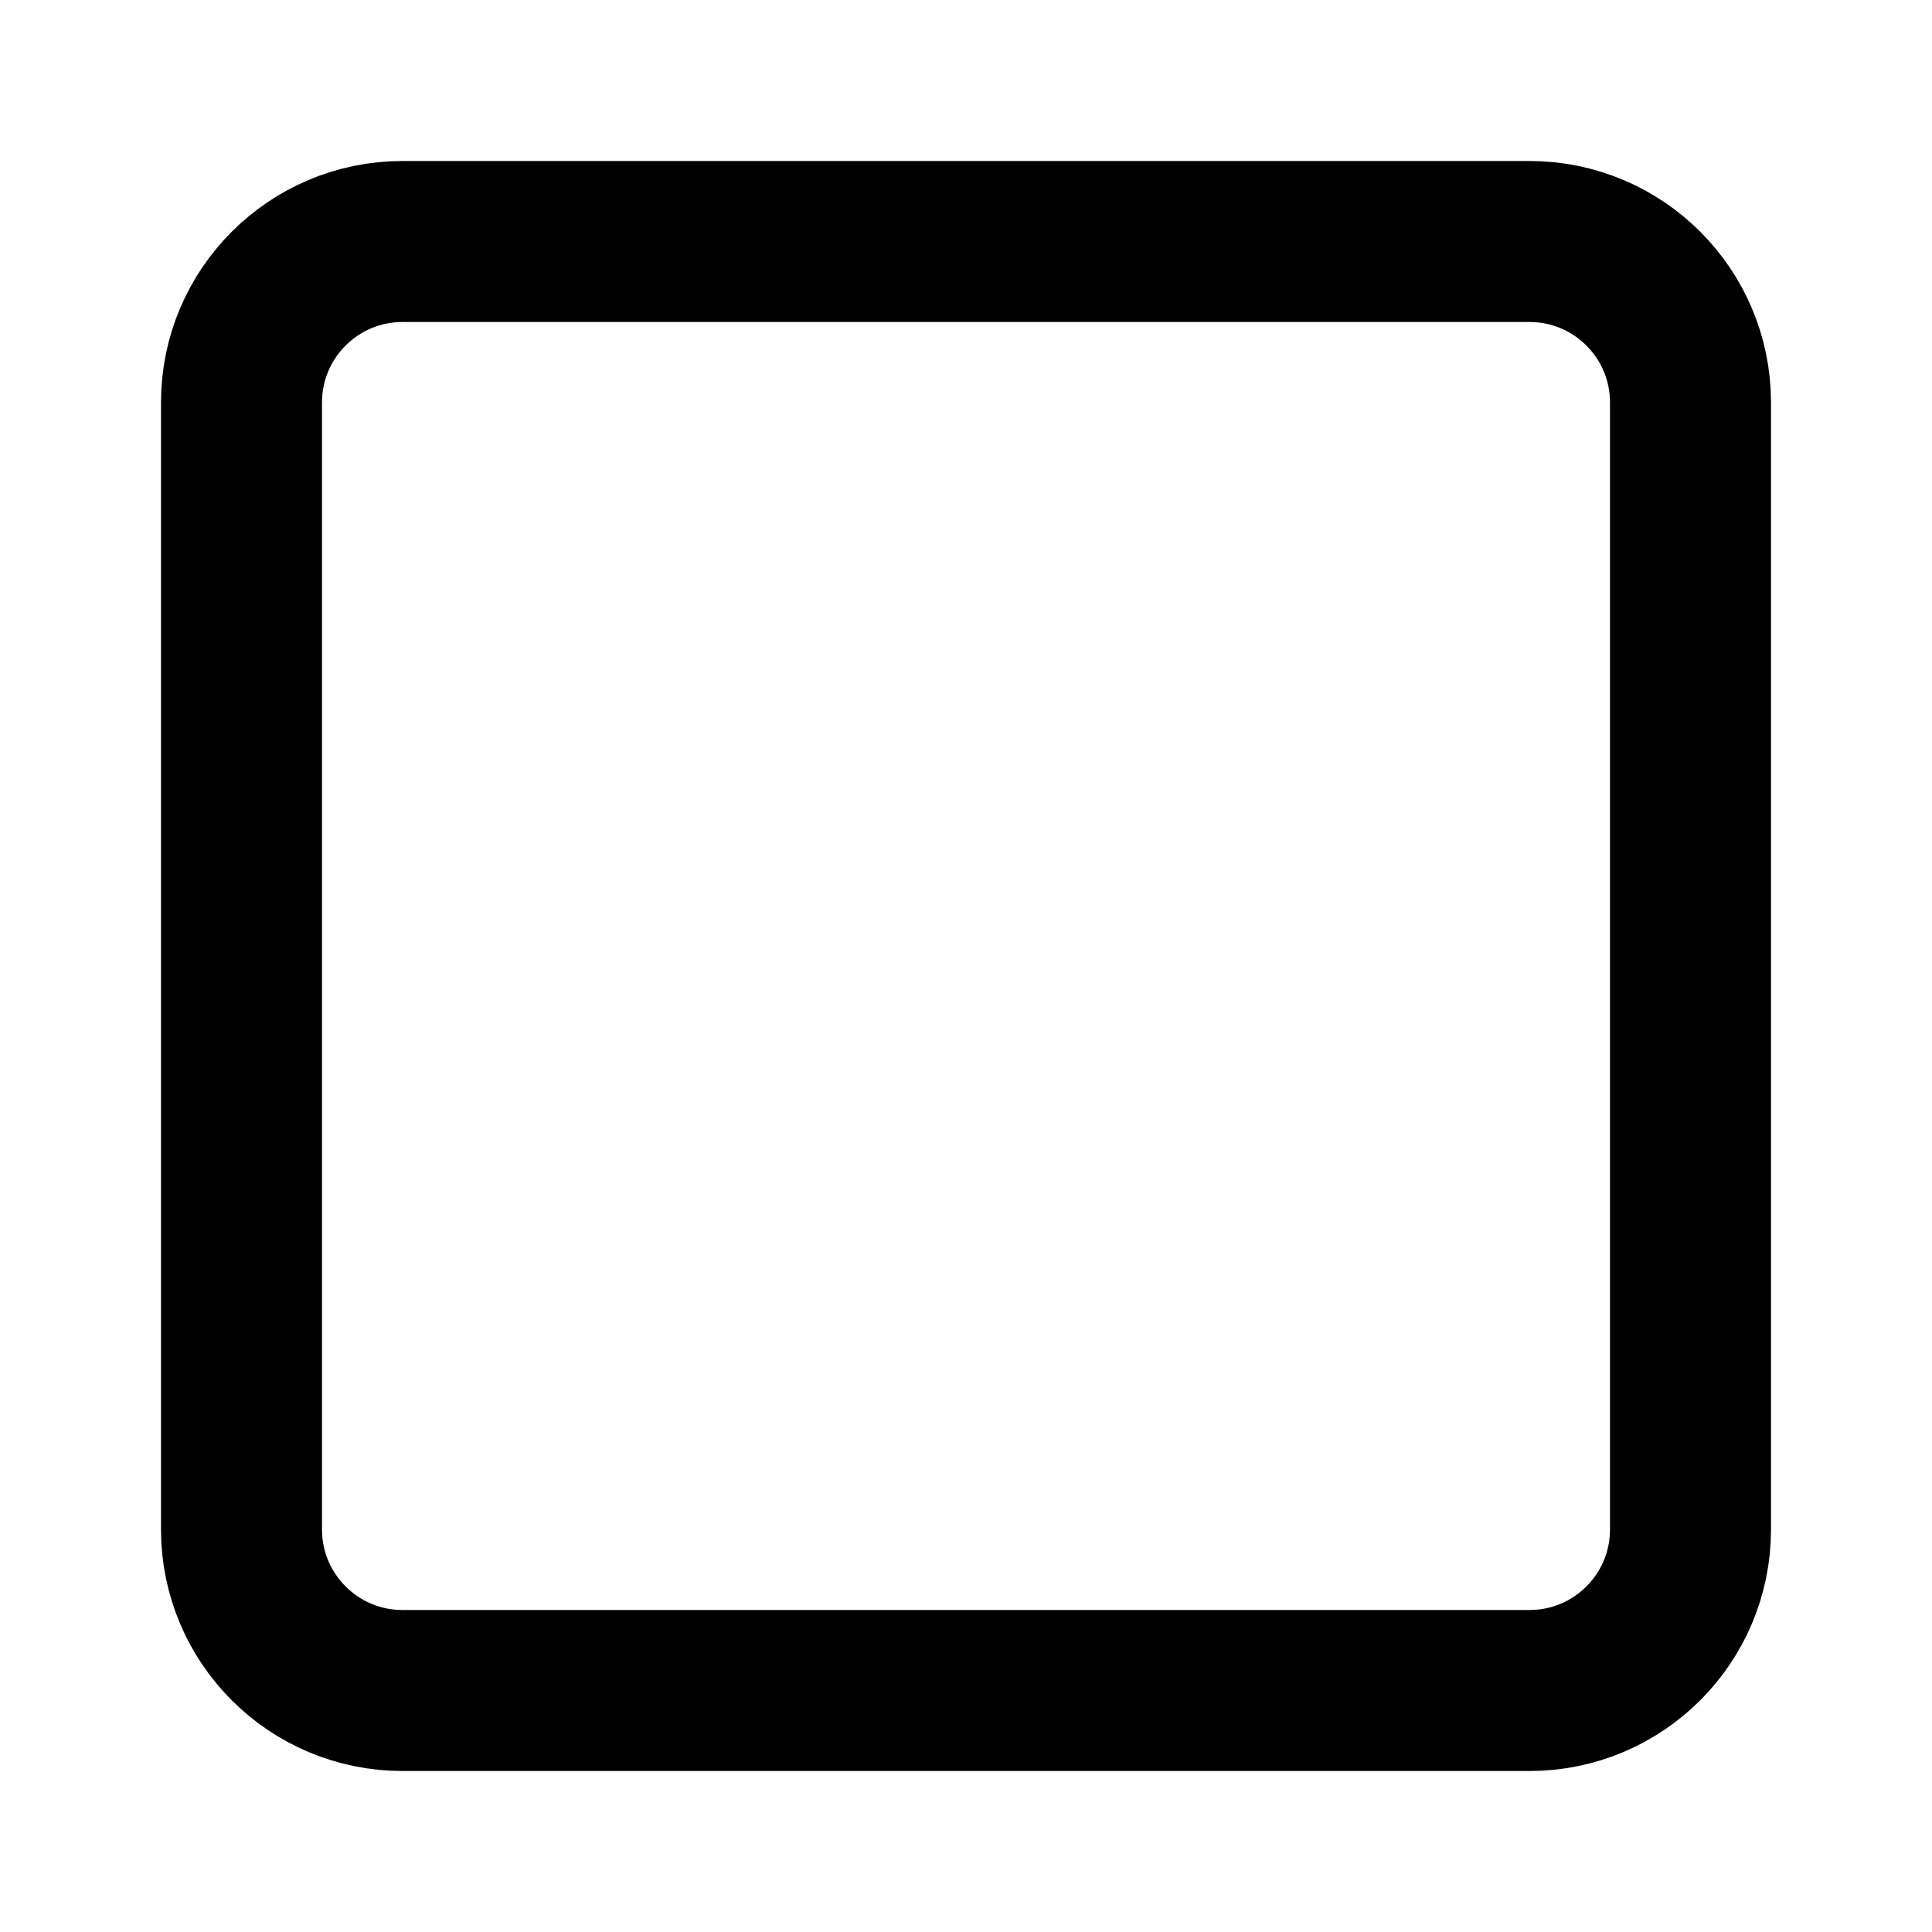
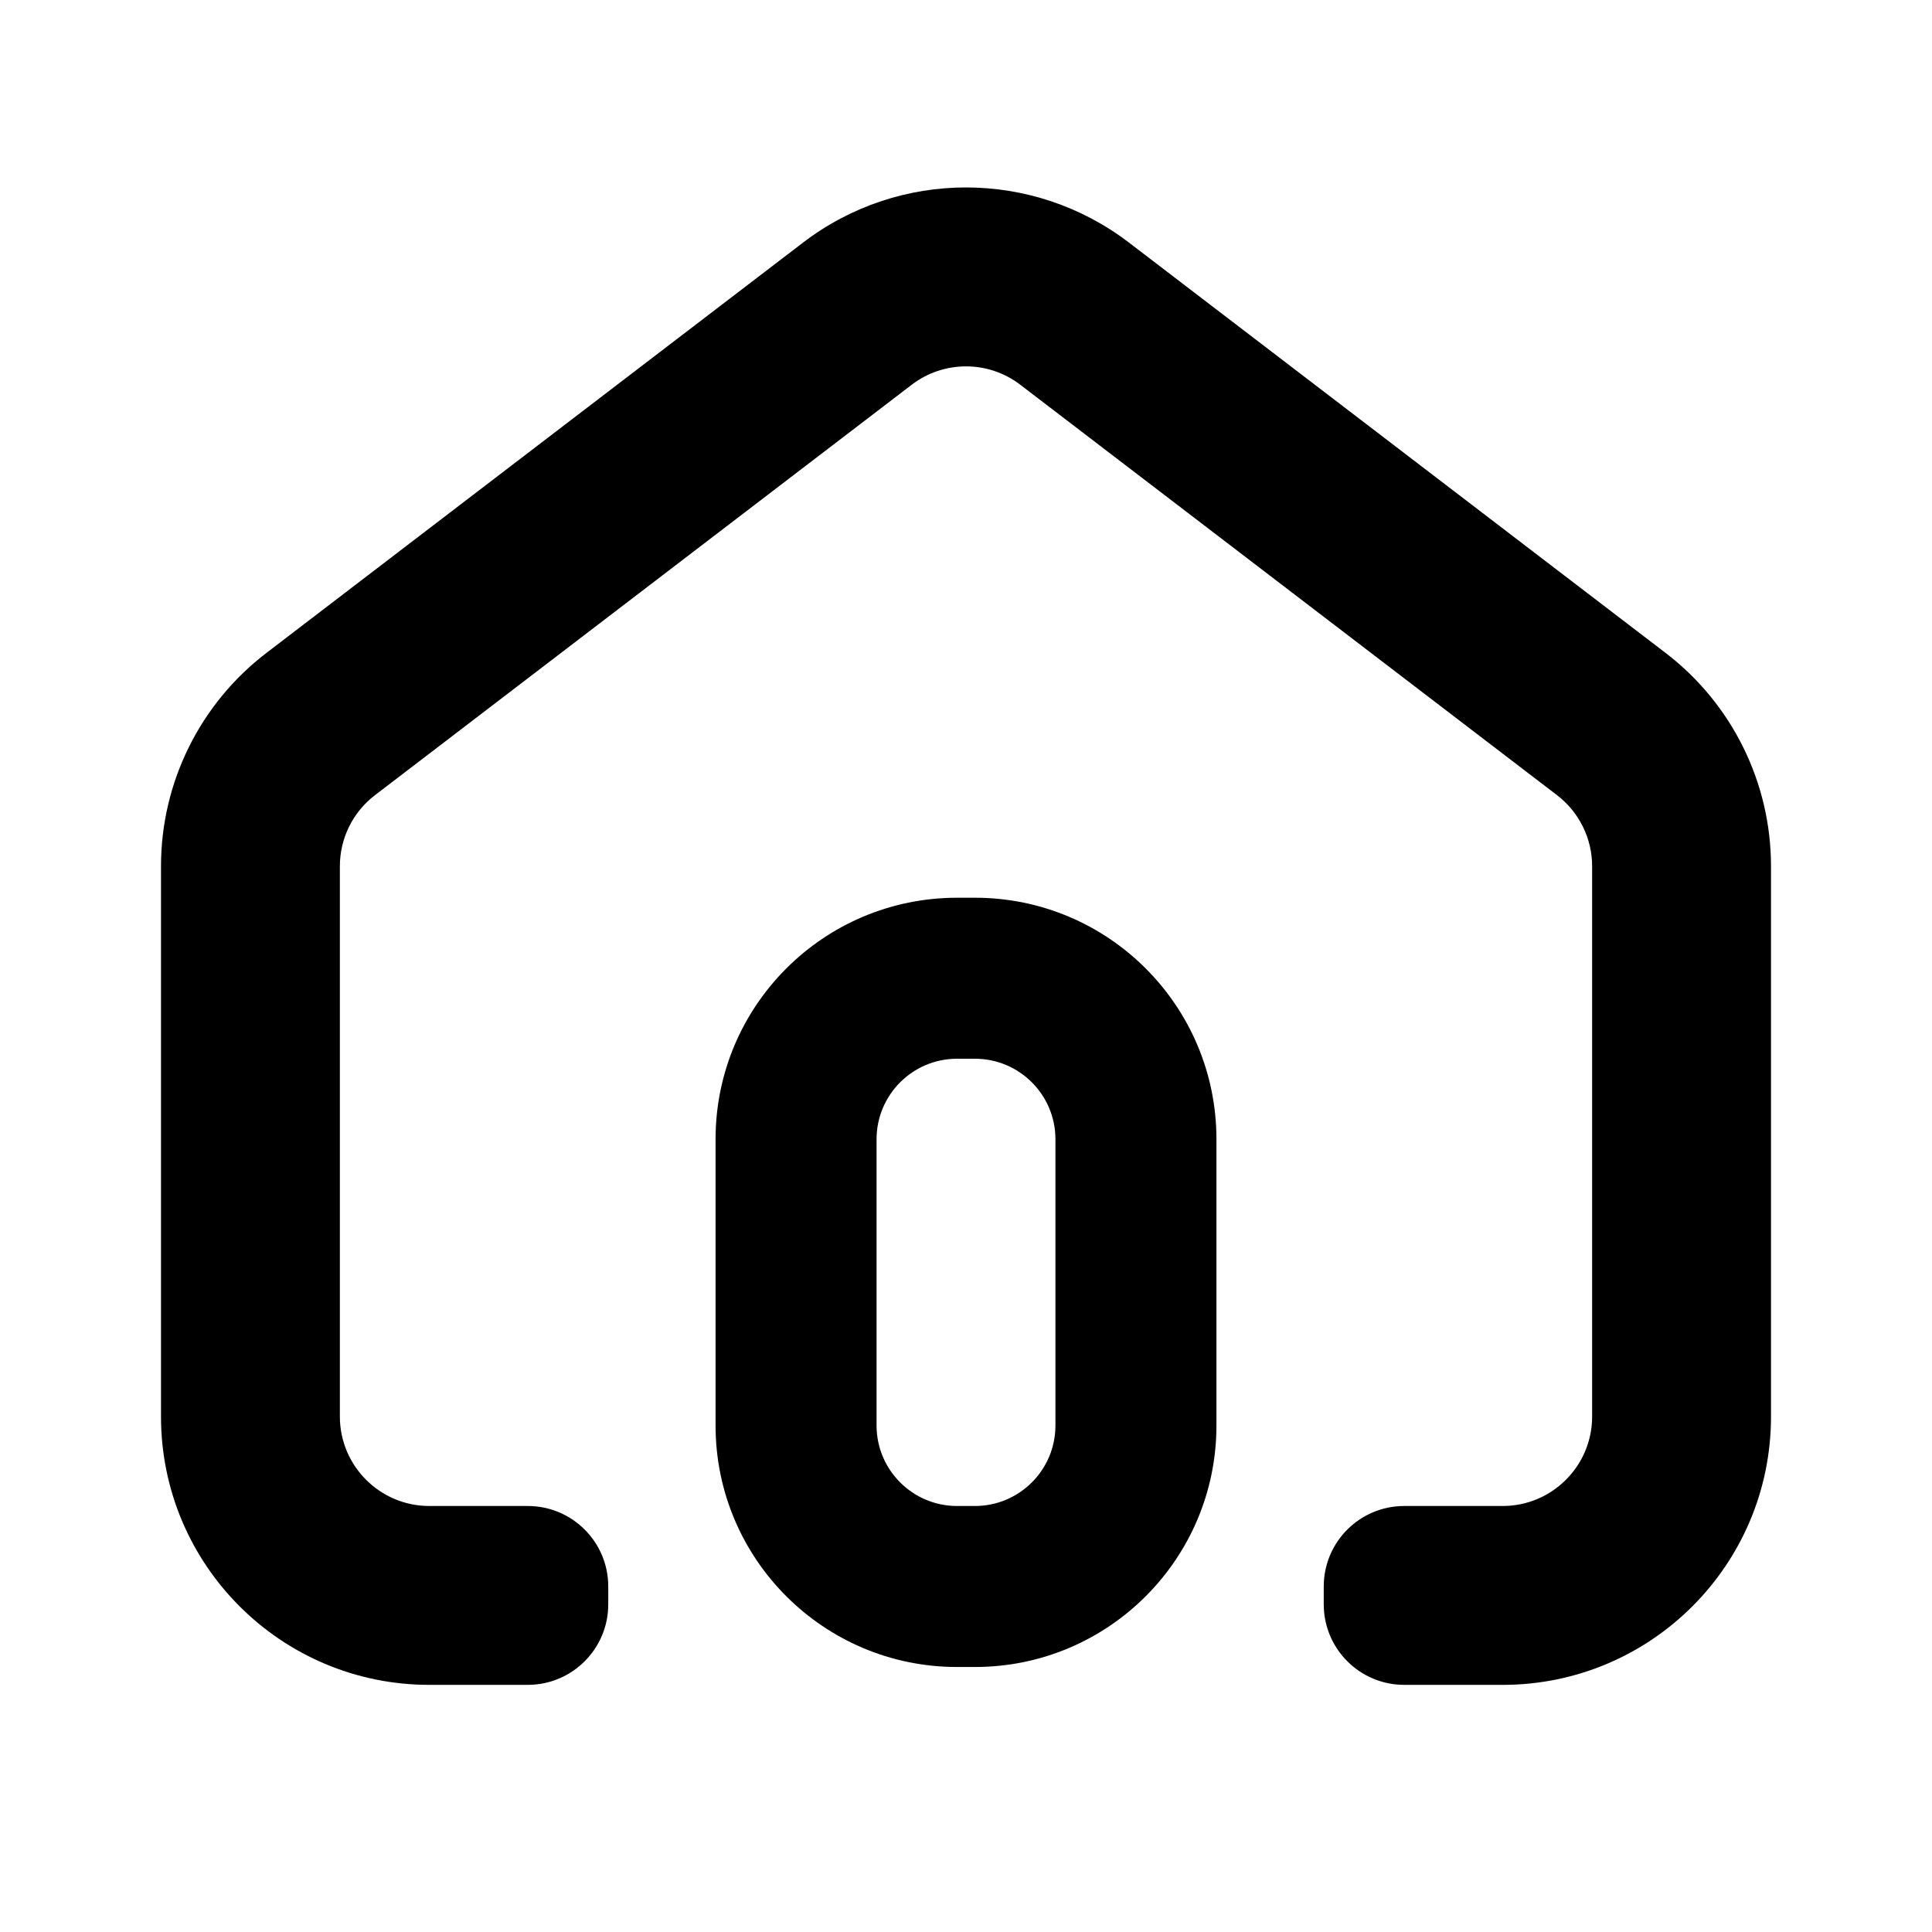
- <svg xmlns="http://www.w3.org/2000/svg" viewBox="0 0 24 24" fill="none" stroke="currentColor" stroke-width="2" stroke-linecap="round" stroke-linejoin="round">
-   <rect x="3" y="3" width="18" height="18" rx="2" ry="2" />
+ <svg xmlns="http://www.w3.org/2000/svg" width="800px" height="800px" viewBox="0 0 24 24" fill="none">
+   <path fill-rule="evenodd" clip-rule="evenodd" d="M22 10.76V17.597C22 19.438 20.508 20.93 18.667 20.93H17.444C16.892 20.93 16.444 20.482 16.444 19.93V19.708C16.444 19.155 16.892 18.708 17.444 18.708H18.667C19.28 18.708 19.778 18.21 19.778 17.597V10.76C19.778 10.414 19.616 10.088 19.342 9.878L12.675 4.78C12.277 4.475 11.723 4.475 11.325 4.78L4.658 9.878C4.383 10.088 4.222 10.414 4.222 10.76V17.597C4.222 18.21 4.72 18.708 5.333 18.708H6.556C7.108 18.708 7.556 19.155 7.556 19.708V19.93C7.556 20.482 7.108 20.93 6.556 20.93H5.333C3.492 20.93 2 19.438 2 17.597V10.76C2 9.722 2.484 8.743 3.308 8.112L9.975 3.014C11.17 2.1 12.83 2.1 14.025 3.014L20.692 8.112C21.516 8.743 22 9.722 22 10.76ZM11.889 11.152H12.111C13.768 11.152 15.111 12.495 15.111 14.152V17.708C15.111 19.365 13.768 20.708 12.111 20.708H11.889C10.232 20.708 8.889 19.365 8.889 17.708V14.152C8.889 12.495 10.232 11.152 11.889 11.152ZM13.111 14.152C13.111 13.6 12.663 13.152 12.111 13.152H11.889C11.337 13.152 10.889 13.6 10.889 14.152V17.708C10.889 18.26 11.337 18.708 11.889 18.708H12.111C12.663 18.708 13.111 18.26 13.111 17.708V14.152Z" fill="#000000" />
</svg>
